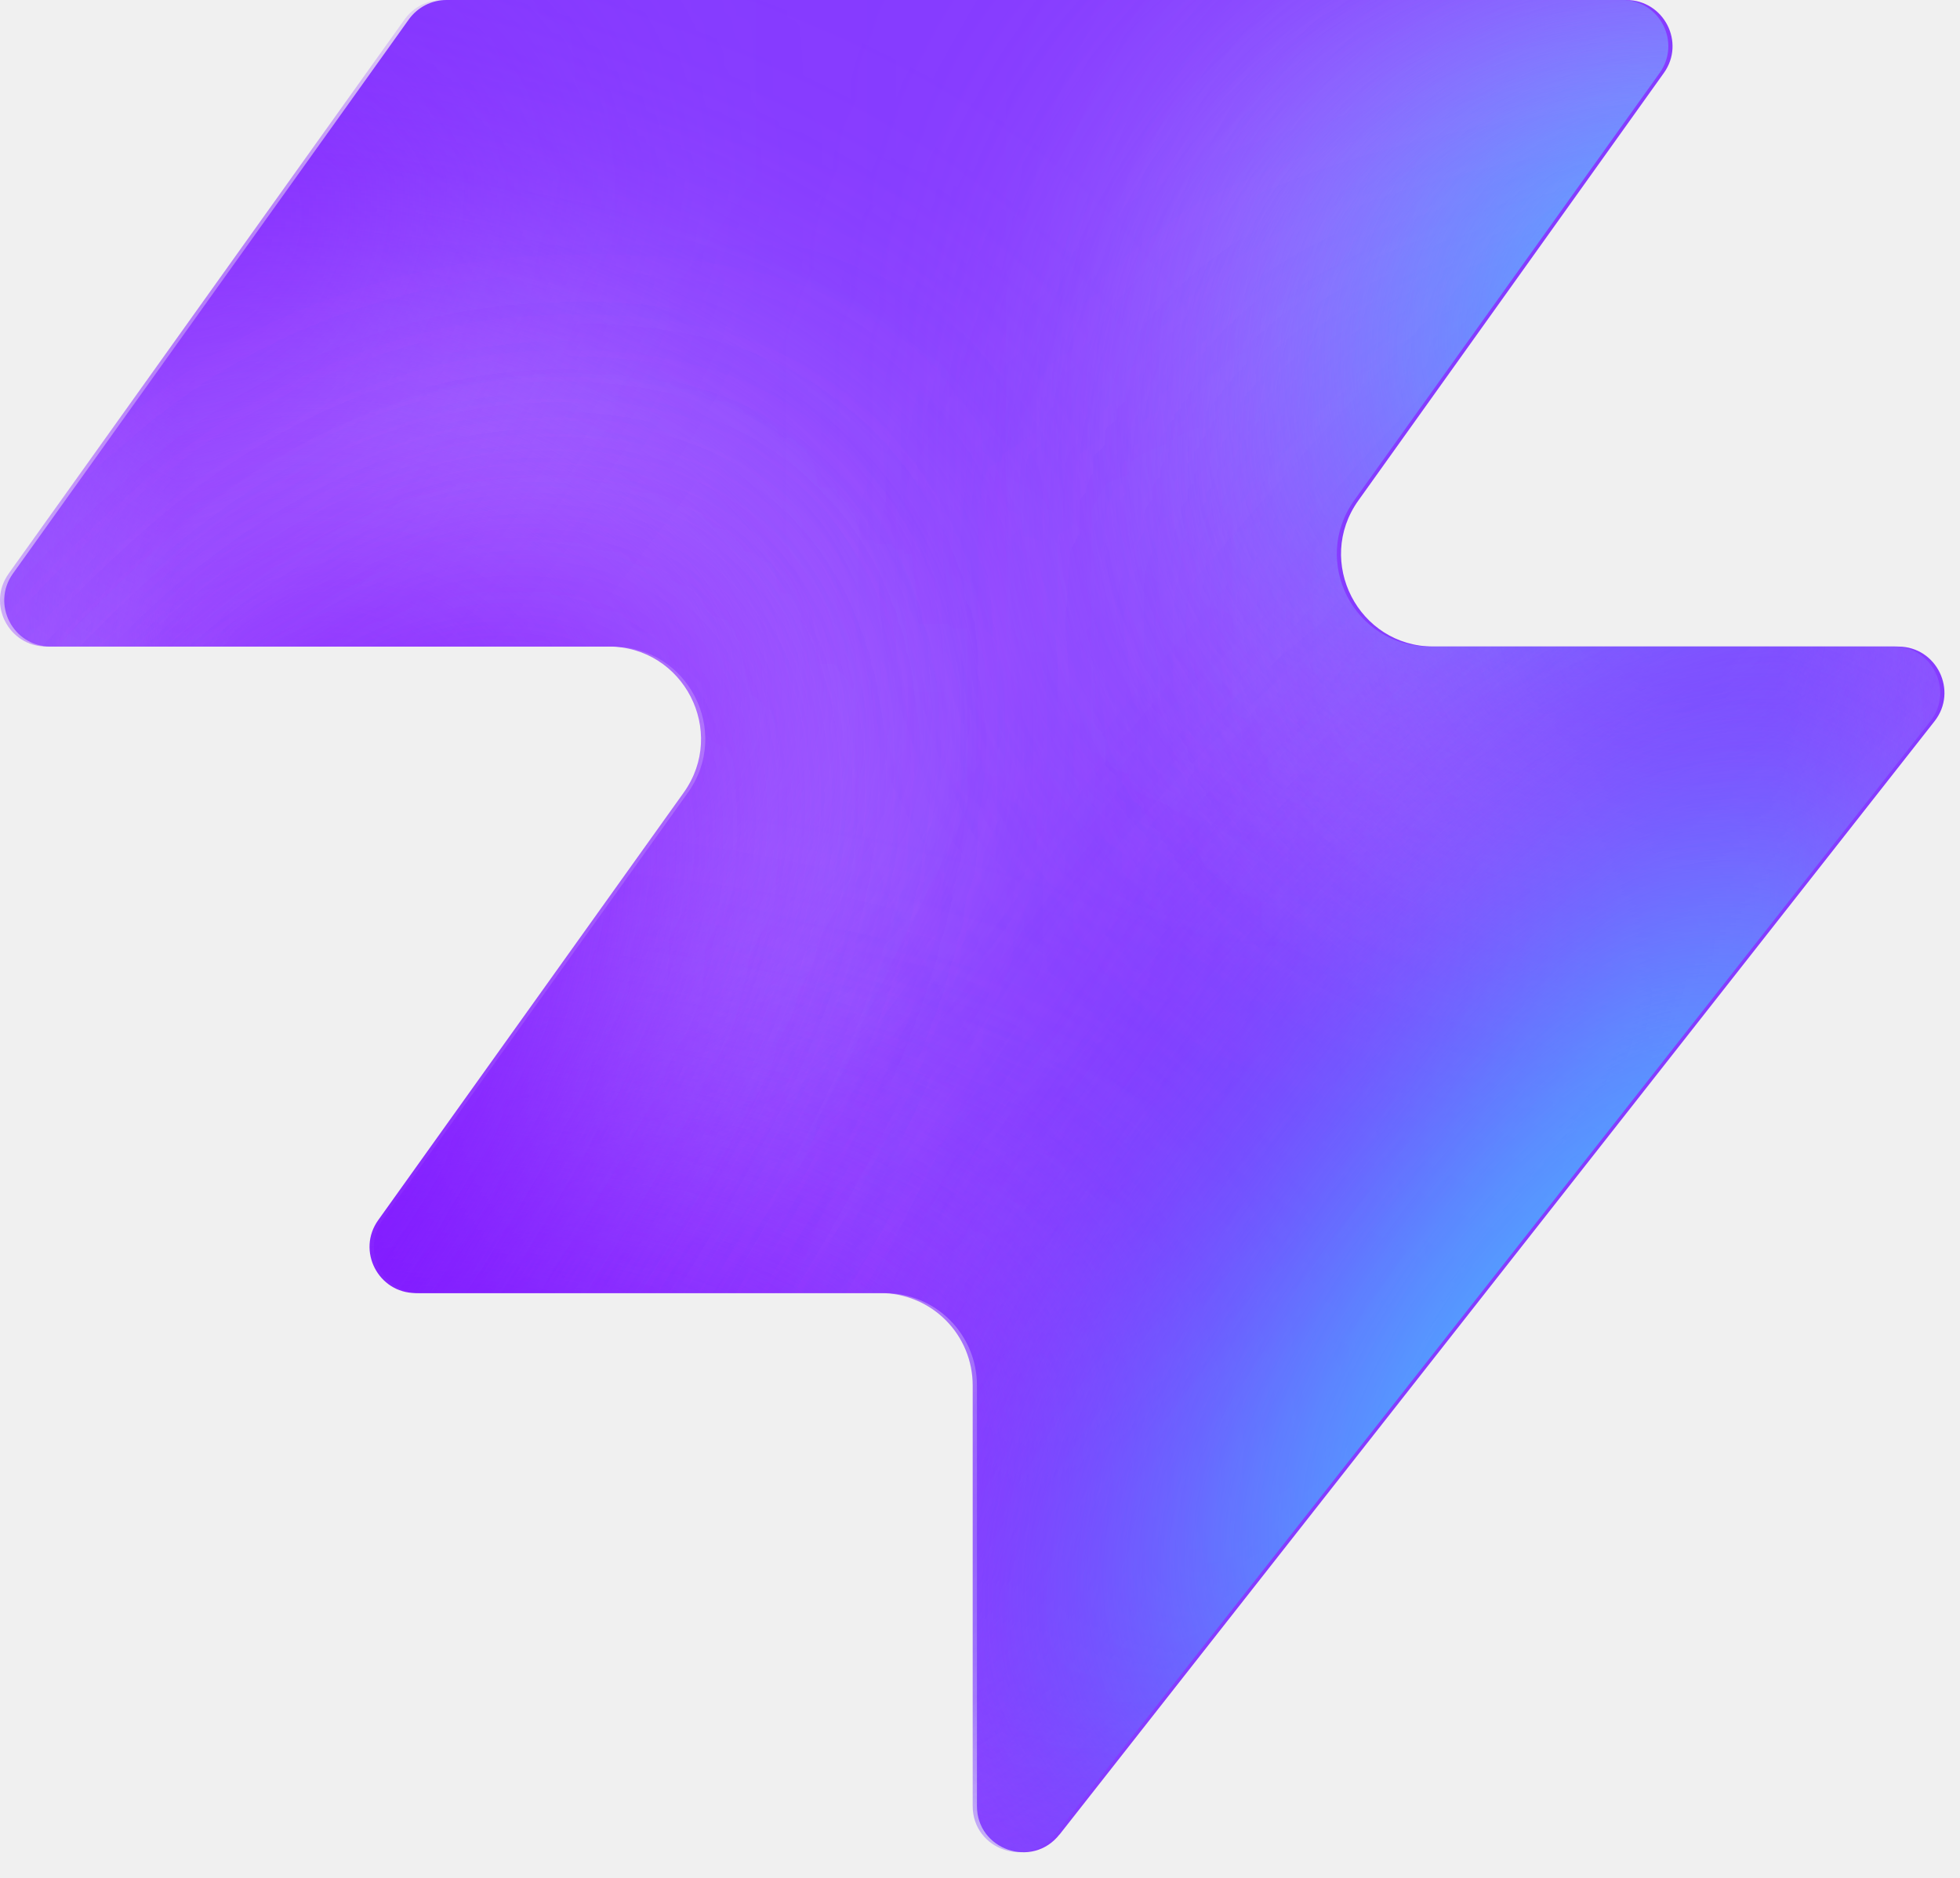
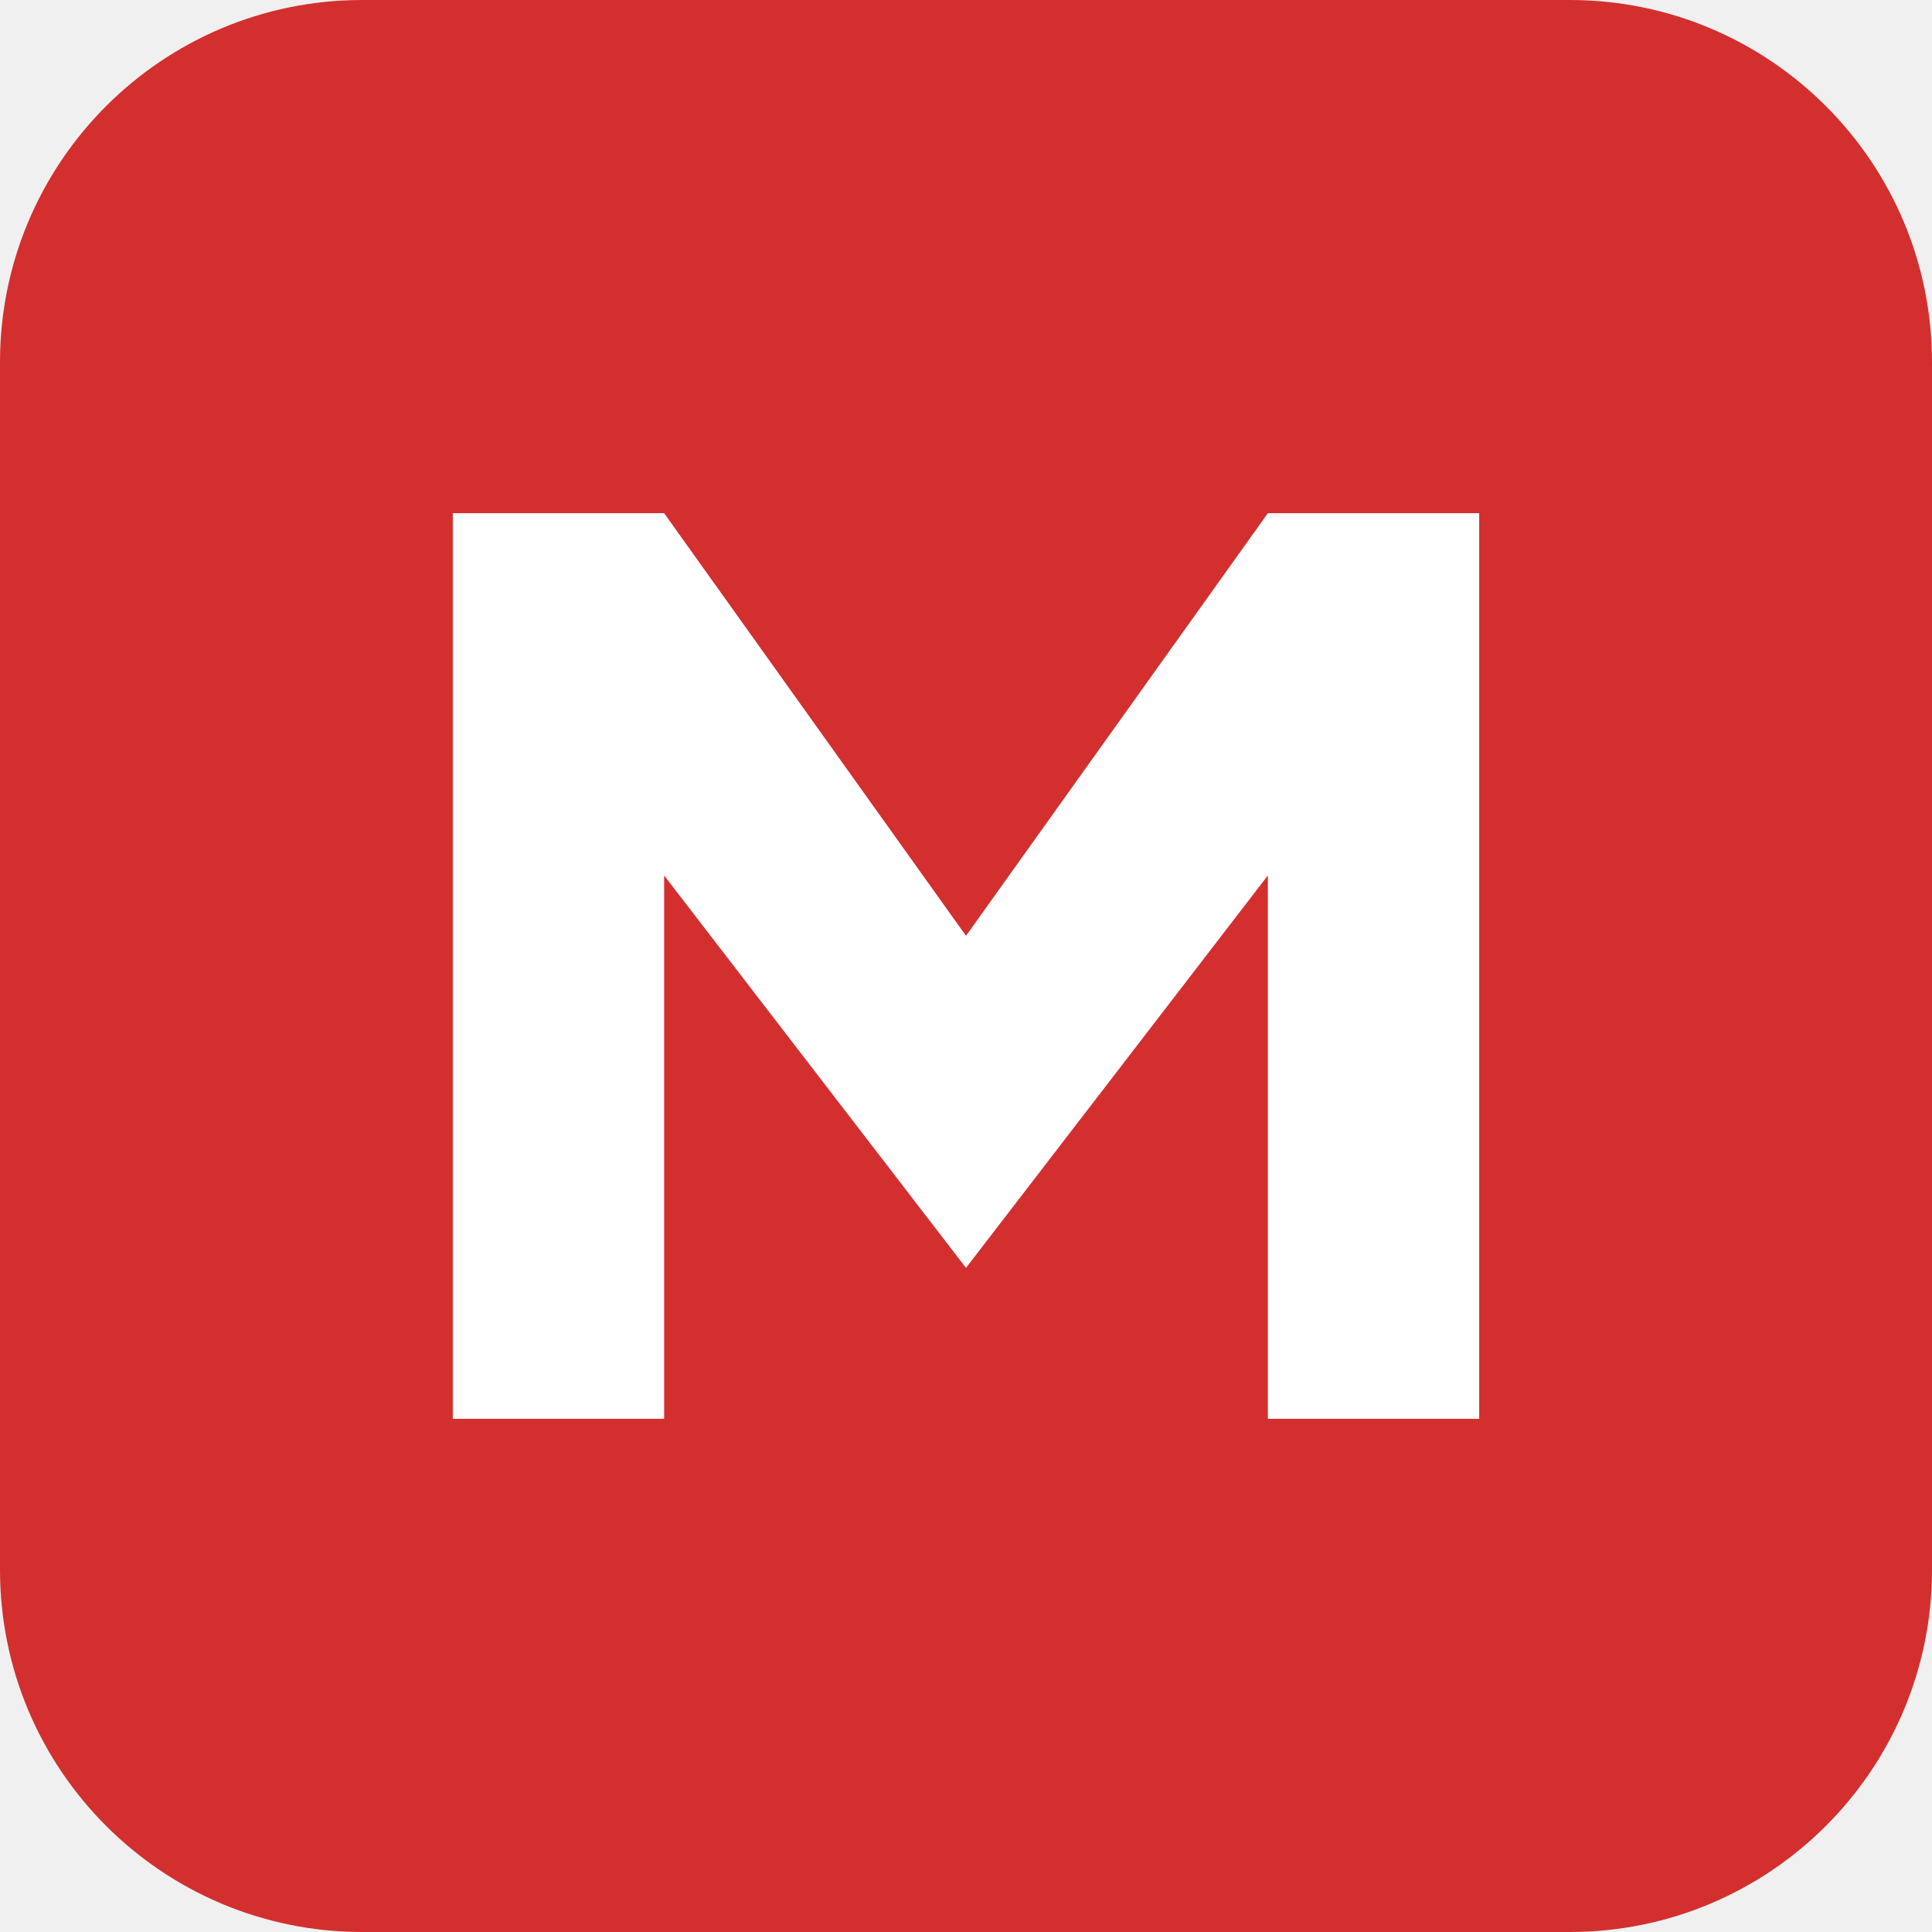
- <svg xmlns="http://www.w3.org/2000/svg" width="48" height="46" fill="none" viewBox="0 0 48 46">
-   <path fill="#863bff" d="M25.946 44.938c-.664.845-2.021.375-2.021-.698V33.937a2.26 2.26 0 0 0-2.262-2.262H10.287c-.92 0-1.456-1.04-.92-1.788l7.48-10.471c1.07-1.497 0-3.578-1.842-3.578H1.237c-.92 0-1.456-1.04-.92-1.788L10.013.474c.214-.297.556-.474.92-.474h28.894c.92 0 1.456 1.04.92 1.788l-7.48 10.471c-1.07 1.498 0 3.579 1.842 3.579h11.377c.943 0 1.473 1.088.89 1.83L25.947 44.94z" style="fill:#863bff;fill:color(display-p3 .525 .23 1);fill-opacity:1" />
-   <mask id="a" width="48" height="46" x="0" y="0" maskUnits="userSpaceOnUse" style="mask-type:alpha">
-     <path fill="#000" d="M25.842 44.938c-.664.844-2.021.375-2.021-.698V33.937a2.26 2.26 0 0 0-2.262-2.262H10.183c-.92 0-1.456-1.04-.92-1.788l7.48-10.471c1.07-1.498 0-3.579-1.842-3.579H1.133c-.92 0-1.456-1.04-.92-1.787L9.91.473c.214-.297.556-.474.92-.474h28.894c.92 0 1.456 1.04.92 1.788l-7.48 10.471c-1.07 1.498 0 3.578 1.842 3.578h11.377c.943 0 1.473 1.088.89 1.832L25.843 44.94z" style="fill:#000;fill-opacity:1" />
-   </mask>
-   <g mask="url(#a)">
-     <g filter="url(#b)">
-       <ellipse cx="5.508" cy="14.704" fill="#ede6ff" rx="5.508" ry="14.704" style="fill:#ede6ff;fill:color(display-p3 .927 .903 1);fill-opacity:1" transform="matrix(.00324 1 1 -.00324 -4.47 31.516)" />
-     </g>
-     <g filter="url(#c)">
-       <ellipse cx="10.399" cy="29.851" fill="#ede6ff" rx="10.399" ry="29.851" style="fill:#ede6ff;fill:color(display-p3 .927 .903 1);fill-opacity:1" transform="matrix(.00324 1 1 -.00324 -39.328 7.883)" />
-     </g>
-     <g filter="url(#d)">
-       <ellipse cx="5.508" cy="30.487" fill="#7e14ff" rx="5.508" ry="30.487" style="fill:#7e14ff;fill:color(display-p3 .492 .077 1);fill-opacity:1" transform="rotate(89.814 -25.913 -14.639)scale(1 -1)" />
-     </g>
-     <g filter="url(#e)">
-       <ellipse cx="5.508" cy="30.599" fill="#7e14ff" rx="5.508" ry="30.599" style="fill:#7e14ff;fill:color(display-p3 .492 .077 1);fill-opacity:1" transform="rotate(89.814 -32.644 -3.334)scale(1 -1)" />
-     </g>
-     <g filter="url(#f)">
-       <ellipse cx="5.508" cy="30.599" fill="#7e14ff" rx="5.508" ry="30.599" style="fill:#7e14ff;fill:color(display-p3 .492 .077 1);fill-opacity:1" transform="matrix(.00324 1 1 -.00324 -34.34 30.47)" />
-     </g>
-     <g filter="url(#g)">
-       <ellipse cx="14.072" cy="22.078" fill="#ede6ff" rx="14.072" ry="22.078" style="fill:#ede6ff;fill:color(display-p3 .927 .903 1);fill-opacity:1" transform="rotate(93.35 24.506 48.493)scale(-1 1)" />
-     </g>
-     <g filter="url(#h)">
-       <ellipse cx="3.47" cy="21.501" fill="#7e14ff" rx="3.47" ry="21.501" style="fill:#7e14ff;fill:color(display-p3 .492 .077 1);fill-opacity:1" transform="rotate(89.009 28.708 47.59)scale(-1 1)" />
-     </g>
-     <g filter="url(#i)">
-       <ellipse cx="3.47" cy="21.501" fill="#7e14ff" rx="3.47" ry="21.501" style="fill:#7e14ff;fill:color(display-p3 .492 .077 1);fill-opacity:1" transform="rotate(89.009 28.708 47.59)scale(-1 1)" />
-     </g>
-     <g filter="url(#j)">
-       <ellipse cx=".387" cy="8.972" fill="#7e14ff" rx="4.407" ry="29.108" style="fill:#7e14ff;fill:color(display-p3 .492 .077 1);fill-opacity:1" transform="rotate(39.51 .387 8.972)" />
-     </g>
-     <g filter="url(#k)">
-       <ellipse cx="47.523" cy="-6.092" fill="#7e14ff" rx="4.407" ry="29.108" style="fill:#7e14ff;fill:color(display-p3 .492 .077 1);fill-opacity:1" transform="rotate(37.892 47.523 -6.092)" />
-     </g>
-     <g filter="url(#l)">
-       <ellipse cx="41.412" cy="6.333" fill="#47bfff" rx="5.971" ry="9.665" style="fill:#47bfff;fill:color(display-p3 .28 .748 1);fill-opacity:1" transform="rotate(37.892 41.412 6.333)" />
-     </g>
-     <g filter="url(#m)">
-       <ellipse cx="-1.879" cy="38.332" fill="#7e14ff" rx="4.407" ry="29.108" style="fill:#7e14ff;fill:color(display-p3 .492 .077 1);fill-opacity:1" transform="rotate(37.892 -1.88 38.332)" />
-     </g>
-     <g filter="url(#n)">
-       <ellipse cx="-1.879" cy="38.332" fill="#7e14ff" rx="4.407" ry="29.108" style="fill:#7e14ff;fill:color(display-p3 .492 .077 1);fill-opacity:1" transform="rotate(37.892 -1.88 38.332)" />
-     </g>
-     <g filter="url(#o)">
-       <ellipse cx="35.651" cy="29.907" fill="#7e14ff" rx="4.407" ry="29.108" style="fill:#7e14ff;fill:color(display-p3 .492 .077 1);fill-opacity:1" transform="rotate(37.892 35.651 29.907)" />
-     </g>
-     <g filter="url(#p)">
-       <ellipse cx="38.418" cy="32.4" fill="#47bfff" rx="5.971" ry="15.297" style="fill:#47bfff;fill:color(display-p3 .28 .748 1);fill-opacity:1" transform="rotate(37.892 38.418 32.4)" />
-     </g>
-   </g>
-   <defs>
-     <filter id="b" width="60.045" height="41.654" x="-19.77" y="16.149" color-interpolation-filters="sRGB" filterUnits="userSpaceOnUse">
-       <feFlood flood-opacity="0" result="BackgroundImageFix" />
-       <feBlend in="SourceGraphic" in2="BackgroundImageFix" result="shape" />
-       <feGaussianBlur result="effect1_foregroundBlur_2002_17158" stdDeviation="7.659" />
-     </filter>
-     <filter id="c" width="90.34" height="51.437" x="-54.613" y="-7.533" color-interpolation-filters="sRGB" filterUnits="userSpaceOnUse">
-       <feFlood flood-opacity="0" result="BackgroundImageFix" />
-       <feBlend in="SourceGraphic" in2="BackgroundImageFix" result="shape" />
-       <feGaussianBlur result="effect1_foregroundBlur_2002_17158" stdDeviation="7.659" />
-     </filter>
-     <filter id="d" width="79.355" height="29.4" x="-49.64" y="2.03" color-interpolation-filters="sRGB" filterUnits="userSpaceOnUse">
-       <feFlood flood-opacity="0" result="BackgroundImageFix" />
-       <feBlend in="SourceGraphic" in2="BackgroundImageFix" result="shape" />
-       <feGaussianBlur result="effect1_foregroundBlur_2002_17158" stdDeviation="4.596" />
-     </filter>
-     <filter id="e" width="79.579" height="29.4" x="-45.045" y="20.029" color-interpolation-filters="sRGB" filterUnits="userSpaceOnUse">
-       <feFlood flood-opacity="0" result="BackgroundImageFix" />
-       <feBlend in="SourceGraphic" in2="BackgroundImageFix" result="shape" />
-       <feGaussianBlur result="effect1_foregroundBlur_2002_17158" stdDeviation="4.596" />
-     </filter>
-     <filter id="f" width="79.579" height="29.4" x="-43.513" y="21.178" color-interpolation-filters="sRGB" filterUnits="userSpaceOnUse">
-       <feFlood flood-opacity="0" result="BackgroundImageFix" />
-       <feBlend in="SourceGraphic" in2="BackgroundImageFix" result="shape" />
-       <feGaussianBlur result="effect1_foregroundBlur_2002_17158" stdDeviation="4.596" />
-     </filter>
-     <filter id="g" width="74.749" height="58.852" x="15.756" y="-17.901" color-interpolation-filters="sRGB" filterUnits="userSpaceOnUse">
-       <feFlood flood-opacity="0" result="BackgroundImageFix" />
-       <feBlend in="SourceGraphic" in2="BackgroundImageFix" result="shape" />
-       <feGaussianBlur result="effect1_foregroundBlur_2002_17158" stdDeviation="7.659" />
-     </filter>
-     <filter id="h" width="61.377" height="25.362" x="23.548" y="2.284" color-interpolation-filters="sRGB" filterUnits="userSpaceOnUse">
-       <feFlood flood-opacity="0" result="BackgroundImageFix" />
-       <feBlend in="SourceGraphic" in2="BackgroundImageFix" result="shape" />
-       <feGaussianBlur result="effect1_foregroundBlur_2002_17158" stdDeviation="4.596" />
-     </filter>
-     <filter id="i" width="61.377" height="25.362" x="23.548" y="2.284" color-interpolation-filters="sRGB" filterUnits="userSpaceOnUse">
-       <feFlood flood-opacity="0" result="BackgroundImageFix" />
-       <feBlend in="SourceGraphic" in2="BackgroundImageFix" result="shape" />
-       <feGaussianBlur result="effect1_foregroundBlur_2002_17158" stdDeviation="4.596" />
-     </filter>
-     <filter id="j" width="56.045" height="63.649" x="-27.636" y="-22.853" color-interpolation-filters="sRGB" filterUnits="userSpaceOnUse">
-       <feFlood flood-opacity="0" result="BackgroundImageFix" />
-       <feBlend in="SourceGraphic" in2="BackgroundImageFix" result="shape" />
-       <feGaussianBlur result="effect1_foregroundBlur_2002_17158" stdDeviation="4.596" />
-     </filter>
-     <filter id="k" width="54.814" height="64.646" x="20.116" y="-38.415" color-interpolation-filters="sRGB" filterUnits="userSpaceOnUse">
-       <feFlood flood-opacity="0" result="BackgroundImageFix" />
-       <feBlend in="SourceGraphic" in2="BackgroundImageFix" result="shape" />
-       <feGaussianBlur result="effect1_foregroundBlur_2002_17158" stdDeviation="4.596" />
-     </filter>
-     <filter id="l" width="33.541" height="35.313" x="24.641" y="-11.323" color-interpolation-filters="sRGB" filterUnits="userSpaceOnUse">
-       <feFlood flood-opacity="0" result="BackgroundImageFix" />
-       <feBlend in="SourceGraphic" in2="BackgroundImageFix" result="shape" />
-       <feGaussianBlur result="effect1_foregroundBlur_2002_17158" stdDeviation="4.596" />
-     </filter>
-     <filter id="m" width="54.814" height="64.646" x="-29.286" y="6.009" color-interpolation-filters="sRGB" filterUnits="userSpaceOnUse">
-       <feFlood flood-opacity="0" result="BackgroundImageFix" />
-       <feBlend in="SourceGraphic" in2="BackgroundImageFix" result="shape" />
-       <feGaussianBlur result="effect1_foregroundBlur_2002_17158" stdDeviation="4.596" />
-     </filter>
-     <filter id="n" width="54.814" height="64.646" x="-29.286" y="6.009" color-interpolation-filters="sRGB" filterUnits="userSpaceOnUse">
-       <feFlood flood-opacity="0" result="BackgroundImageFix" />
-       <feBlend in="SourceGraphic" in2="BackgroundImageFix" result="shape" />
-       <feGaussianBlur result="effect1_foregroundBlur_2002_17158" stdDeviation="4.596" />
-     </filter>
-     <filter id="o" width="54.814" height="64.646" x="8.244" y="-2.416" color-interpolation-filters="sRGB" filterUnits="userSpaceOnUse">
-       <feFlood flood-opacity="0" result="BackgroundImageFix" />
-       <feBlend in="SourceGraphic" in2="BackgroundImageFix" result="shape" />
-       <feGaussianBlur result="effect1_foregroundBlur_2002_17158" stdDeviation="4.596" />
-     </filter>
-     <filter id="p" width="39.409" height="43.623" x="18.713" y="10.588" color-interpolation-filters="sRGB" filterUnits="userSpaceOnUse">
-       <feFlood flood-opacity="0" result="BackgroundImageFix" />
-       <feBlend in="SourceGraphic" in2="BackgroundImageFix" result="shape" />
-       <feGaussianBlur result="effect1_foregroundBlur_2002_17158" stdDeviation="4.596" />
-     </filter>
-   </defs>
+ <svg xmlns="http://www.w3.org/2000/svg" viewBox="0 0 64 64">
+   <rect width="64" height="64" rx="12" fill="#d32f2f" />
+   <path d="M15 47V17h7l10 14 10-14h7v30h-7V29l-10 13-10-13v18z" fill="#ffffff" />
</svg>
